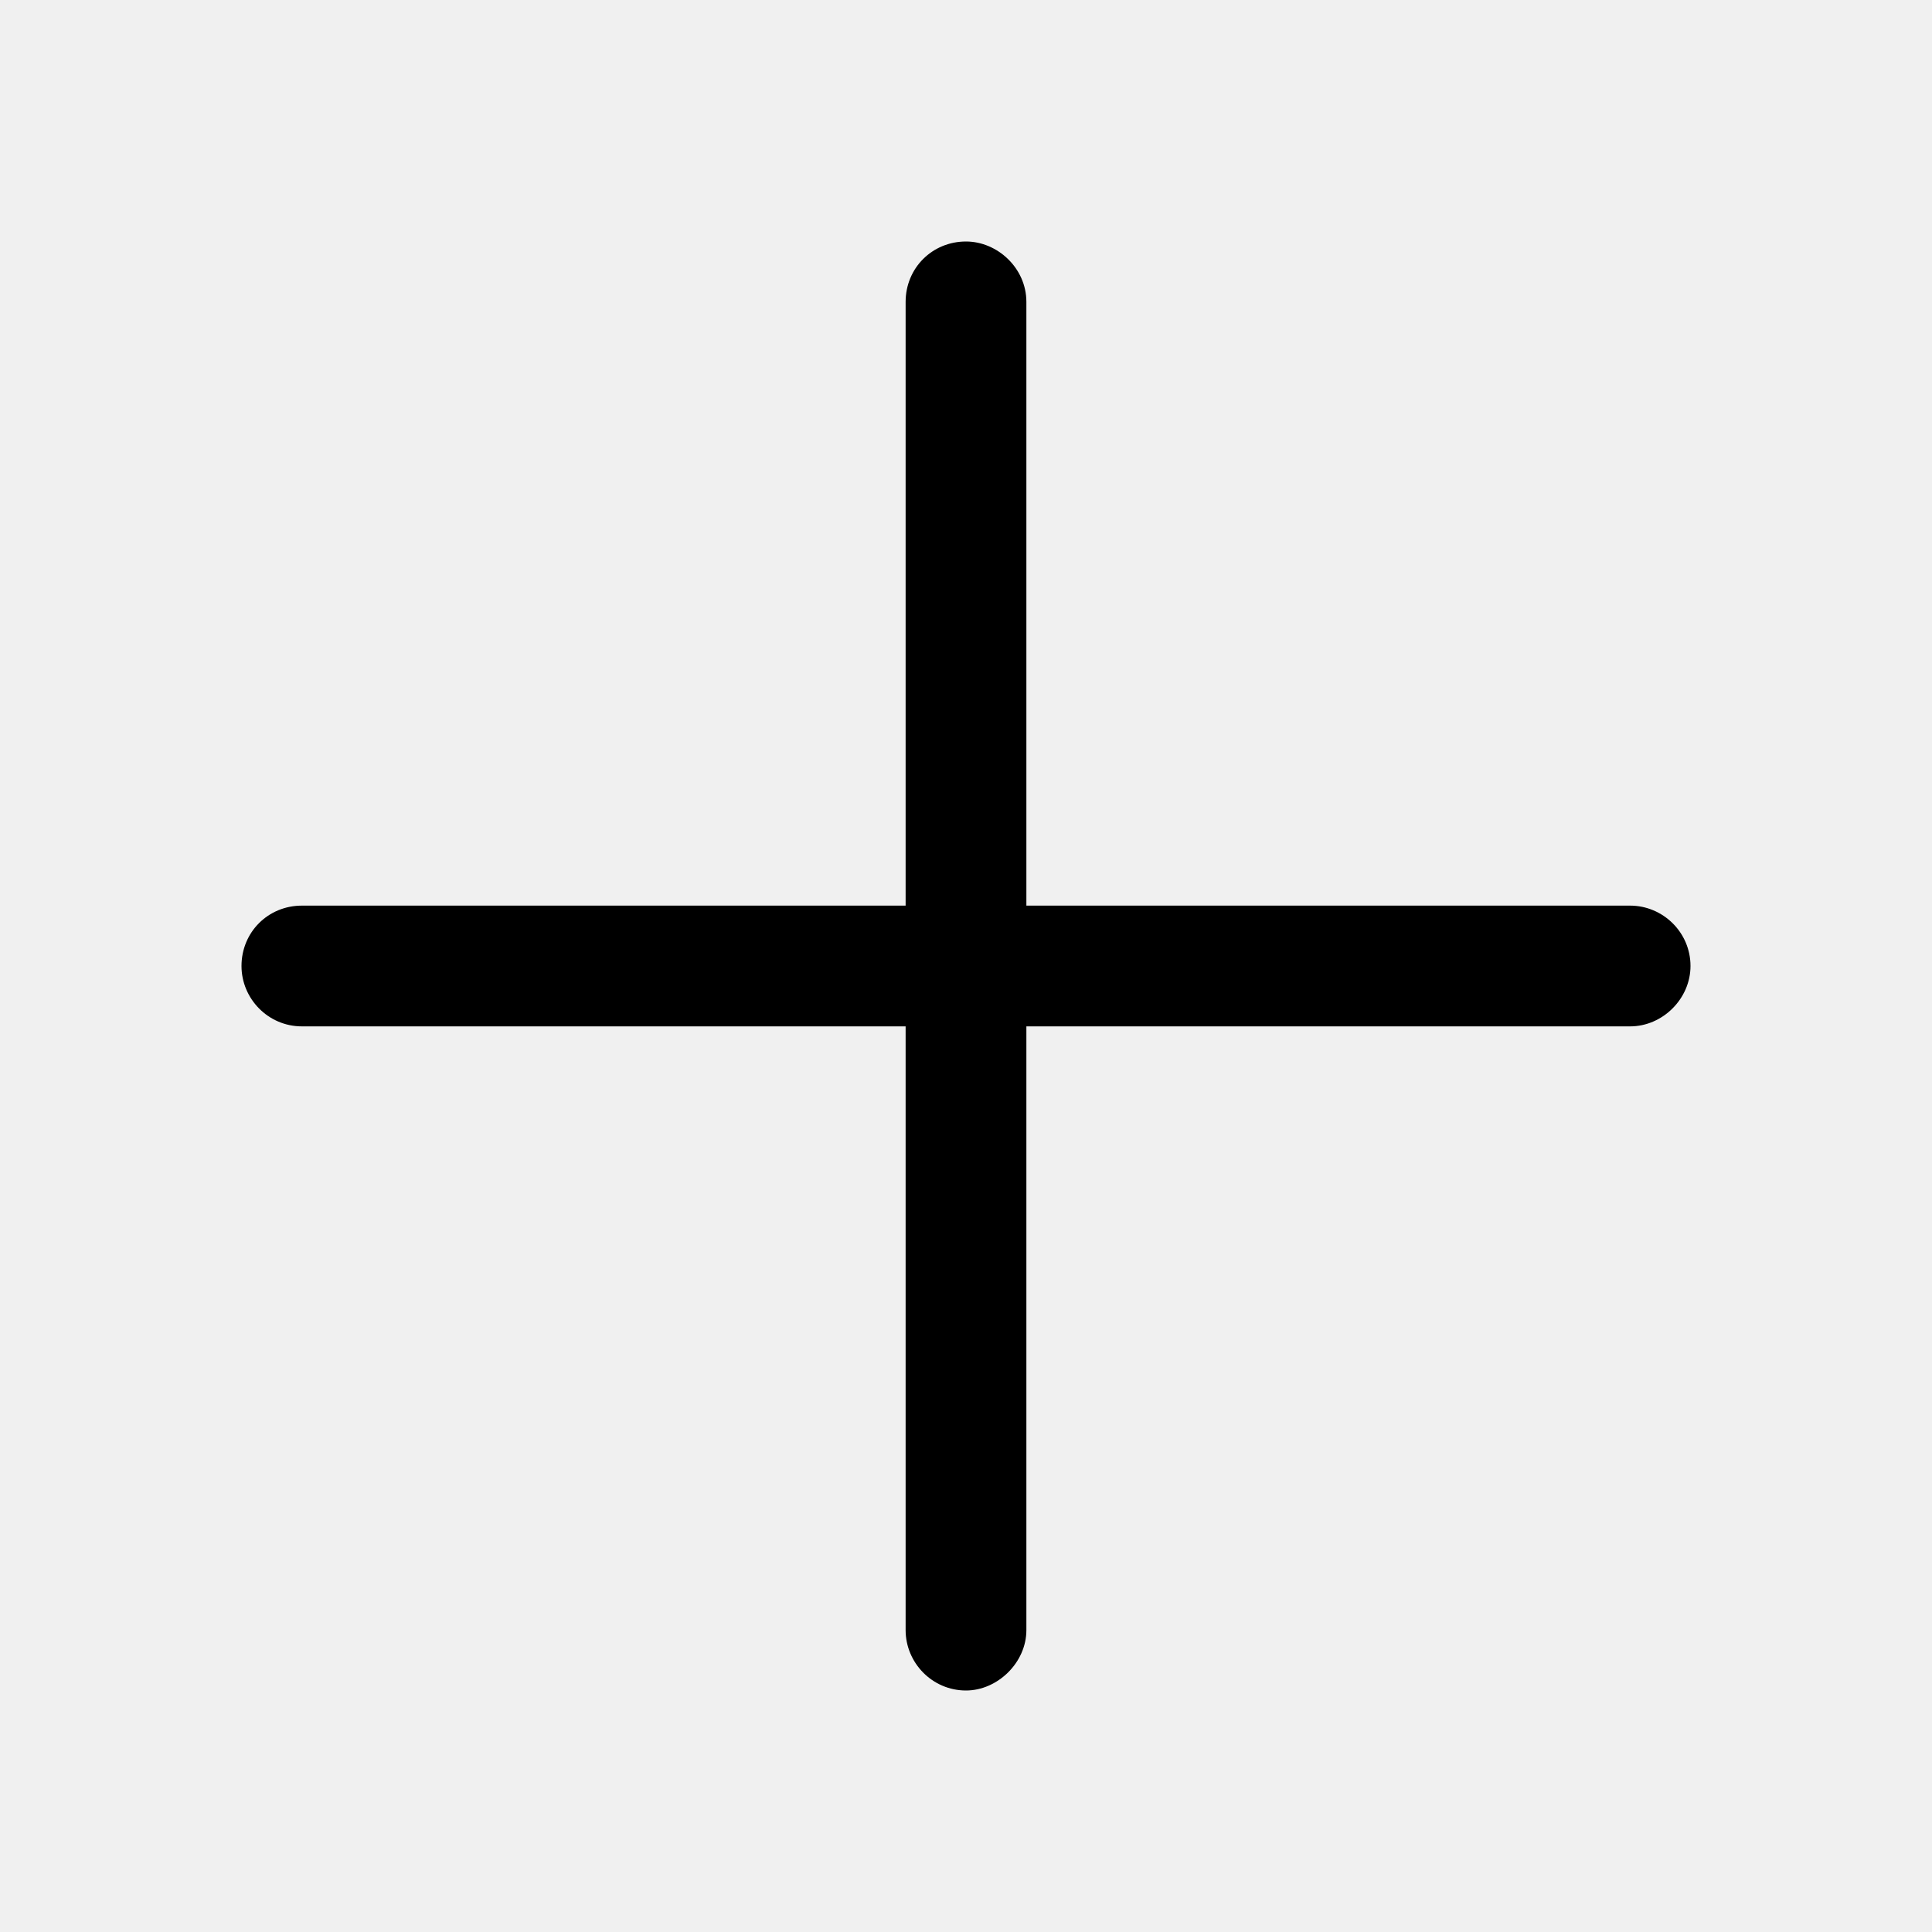
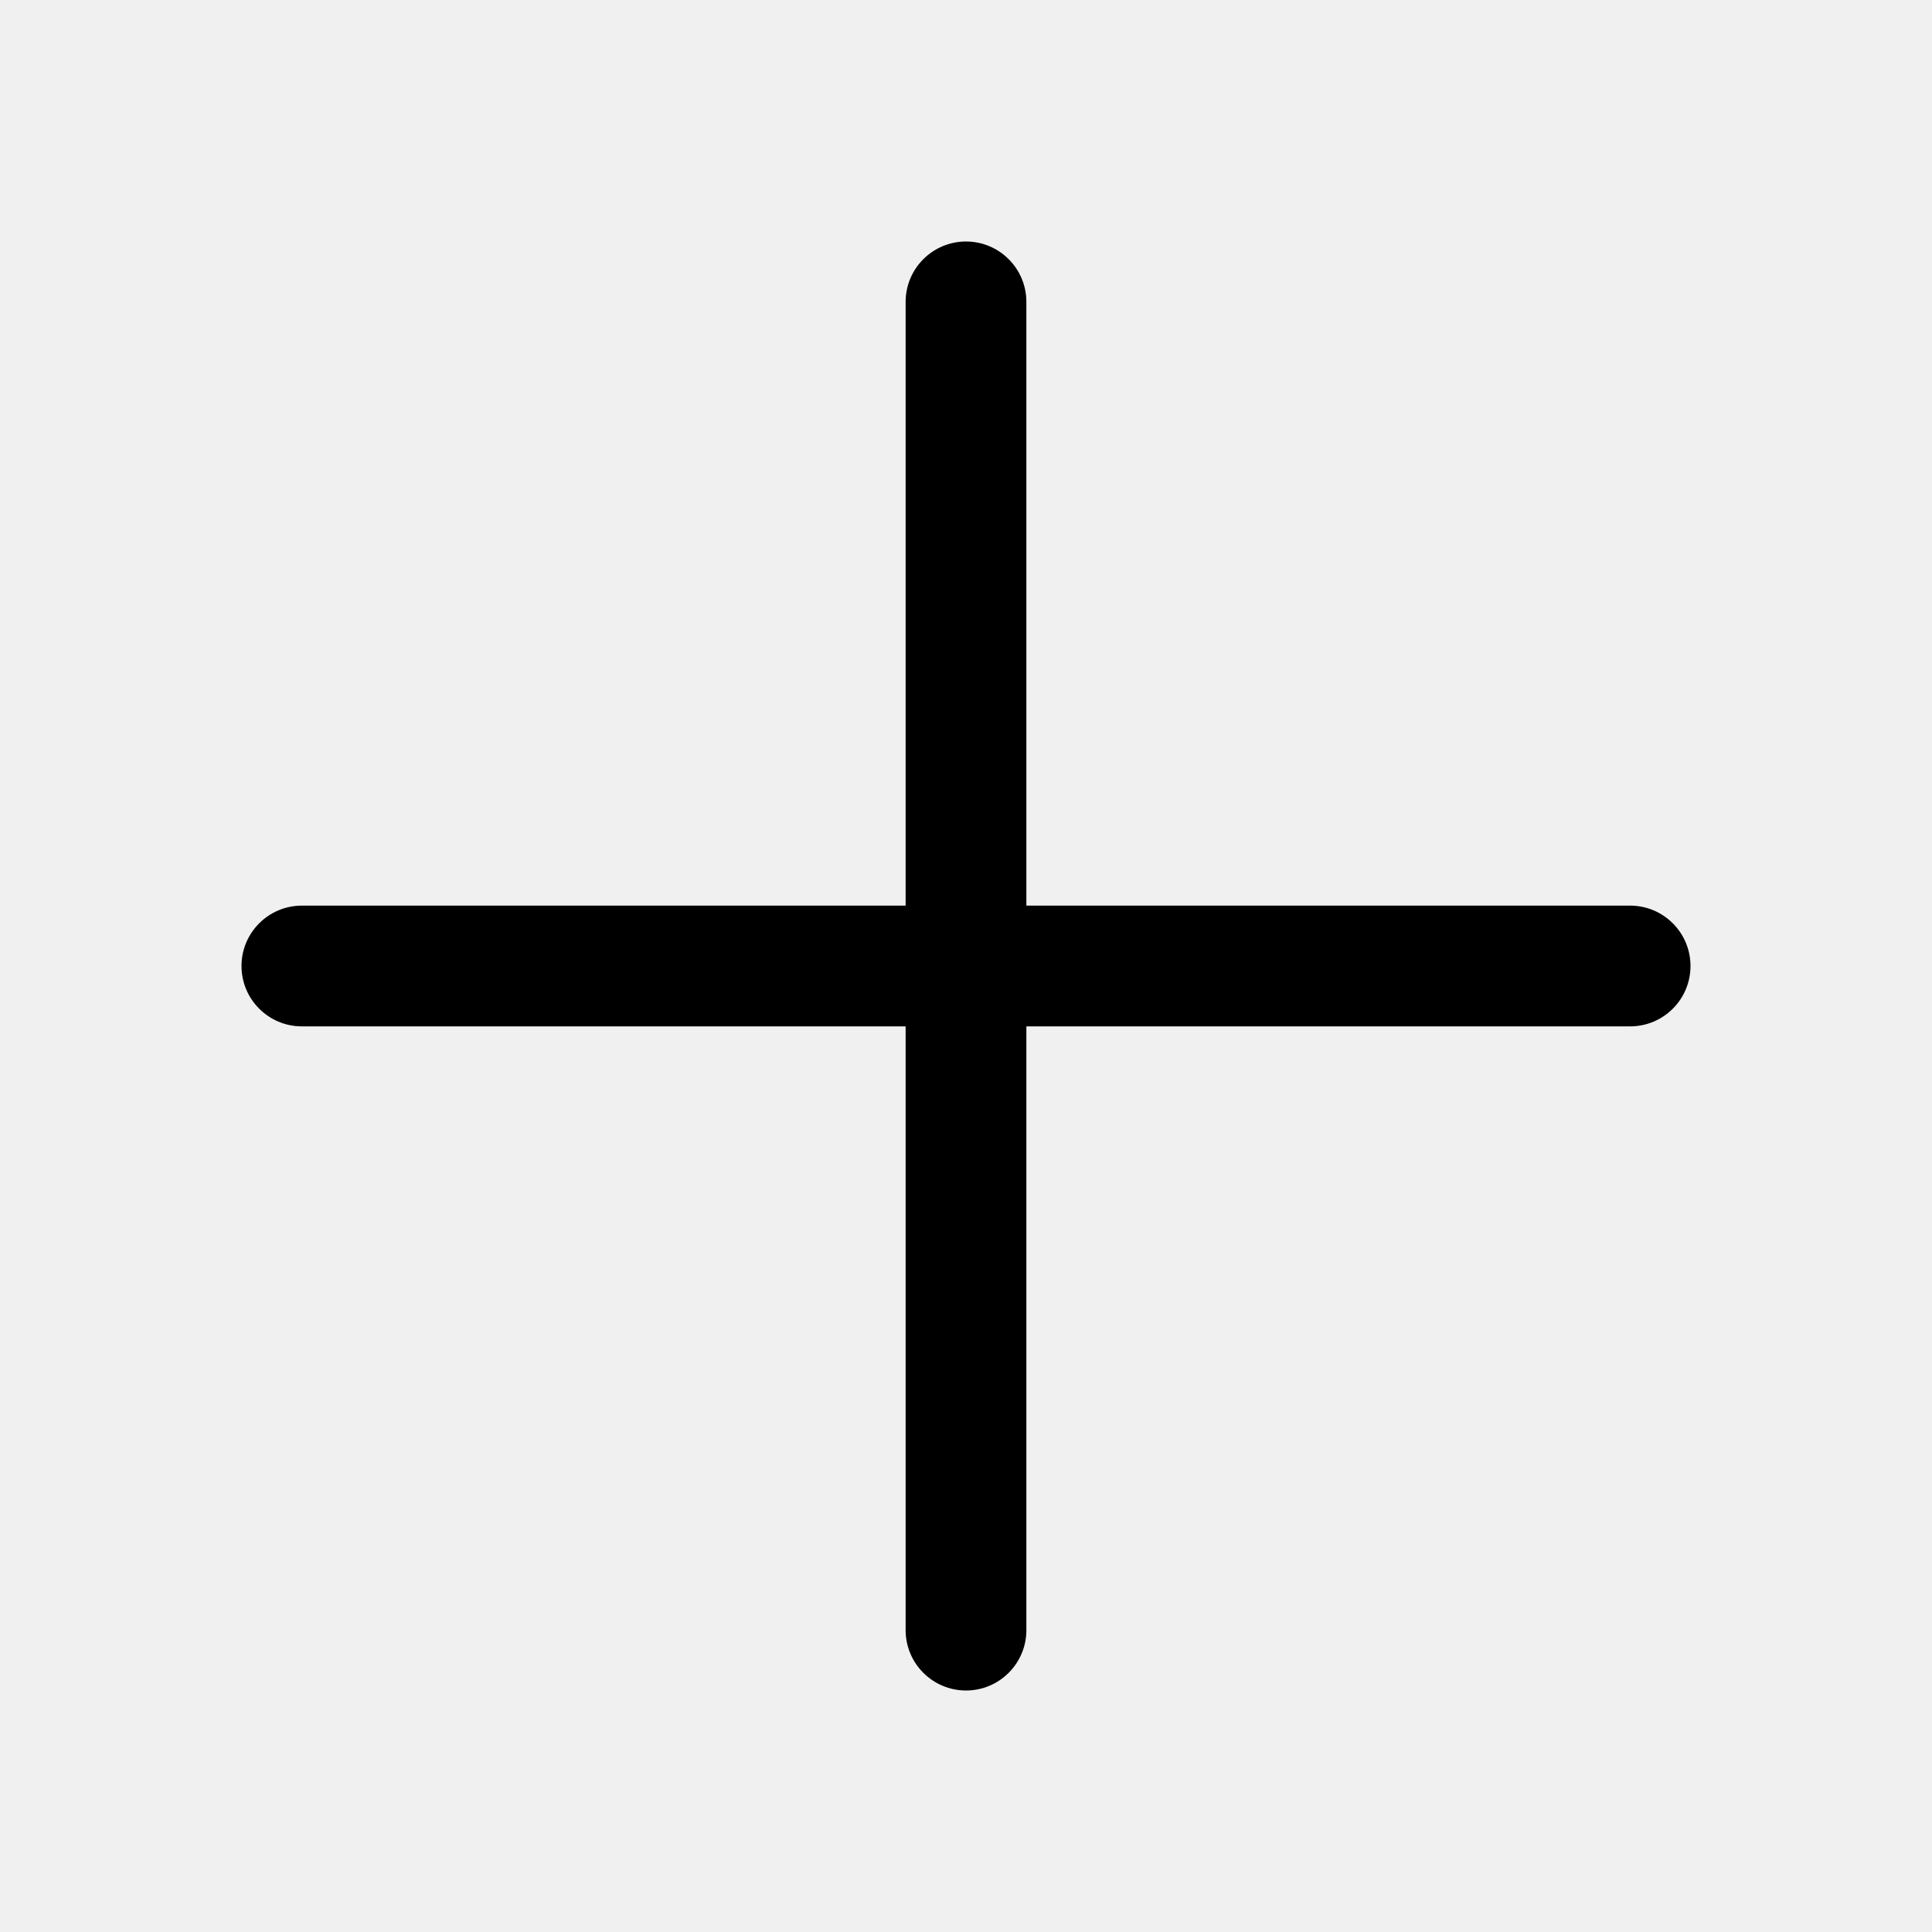
- <svg xmlns="http://www.w3.org/2000/svg" width="16" height="16" viewBox="0 0 16 16" fill="currentColor" version="1.1">
-   <defs>
-     <clipPath id="clip596_185312">
-       <rect id="svg" width="16" height="16" fill="white" fill-opacity="0" />
-     </clipPath>
-   </defs>
-   <g clip-path="url(#clip596_185312)">
-     <mask id="mask596_185308" mask-type="alpha" maskUnits="userSpaceOnUse" x="0" y="0" width="16" height="16">
-       <rect id="创建-create-1" width="16" height="16" fill="#000000" fill-opacity="1" />
-     </mask>
-     <g mask="url(#mask596_185308)">
-       <path id="_合并" d="M7.5 8.5L7.5 13.5C7.5 13.77 7.72 14 8 14C8.26 14 8.5 13.77 8.5 13.5L8.5 8.5L13.5 8.5C13.77 8.5 14 8.27 14 8C14 7.72 13.77 7.5 13.5 7.5L8.5 7.5L8.5 2.5C8.5 2.22 8.26 2 8 2C7.72 2 7.5 2.22 7.5 2.5L7.5 7.5L2.5 7.5C2.22 7.5 2 7.72 2 8C2 8.27 2.22 8.5 2.5 8.5L7.5 8.5Z" fill="currentColor" fill-opacity="1" fill-rule="evenodd" />
-     </g>
-   </g>
+ <svg xmlns="http://www.w3.org/2000/svg" viewBox="0 0 16 16" width="16" height="16" fill="none">
+   <path d="M7.5 8.5V13.5C7.5 13.776 7.724 14 8 14C8.276 14 8.5 13.776 8.5 13.5V8.5H13.5C13.776 8.5 14 8.276 14 8C14 7.724 13.776 7.5 13.5 7.5H8.5V2.5C8.5 2.224 8.276 2 8 2C7.724 2 7.5 2.224 7.5 2.5V7.5H2.5C2.224 7.5 2 7.724 2 8C2 8.276 2.224 8.5 2.5 8.5H7.5Z" fill="currentColor" fill-rule="evenodd" />
</svg>
